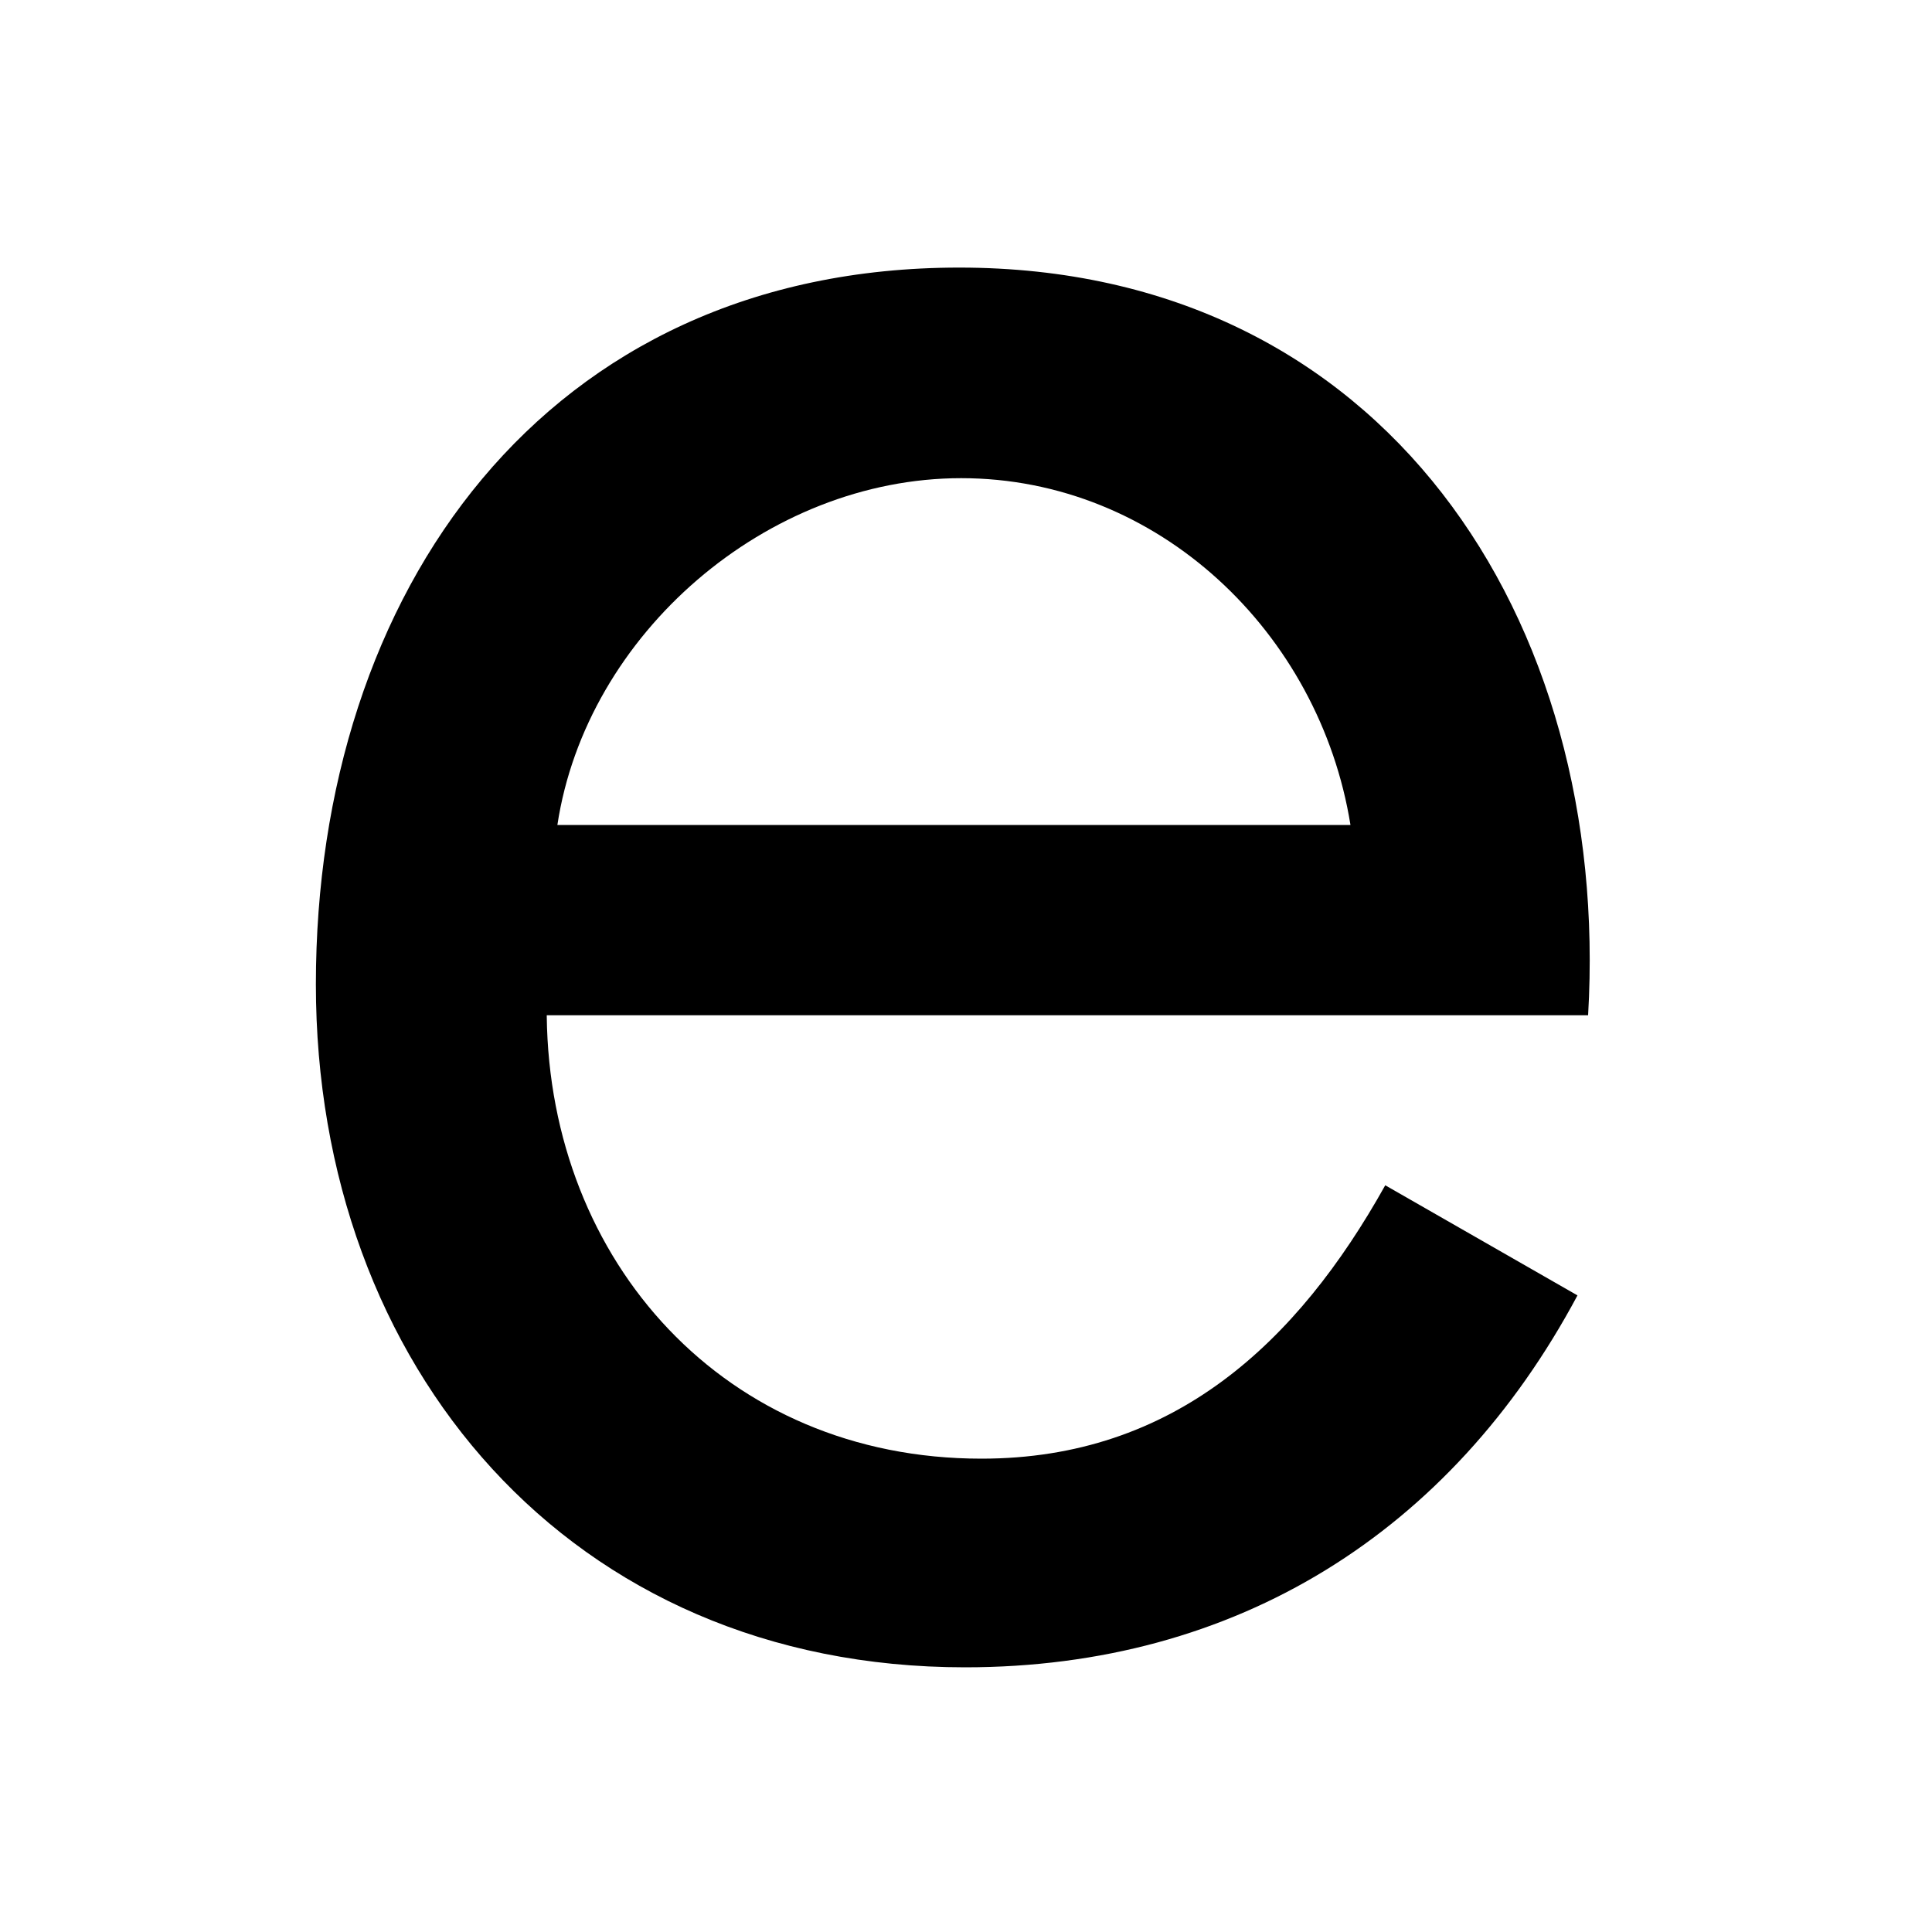
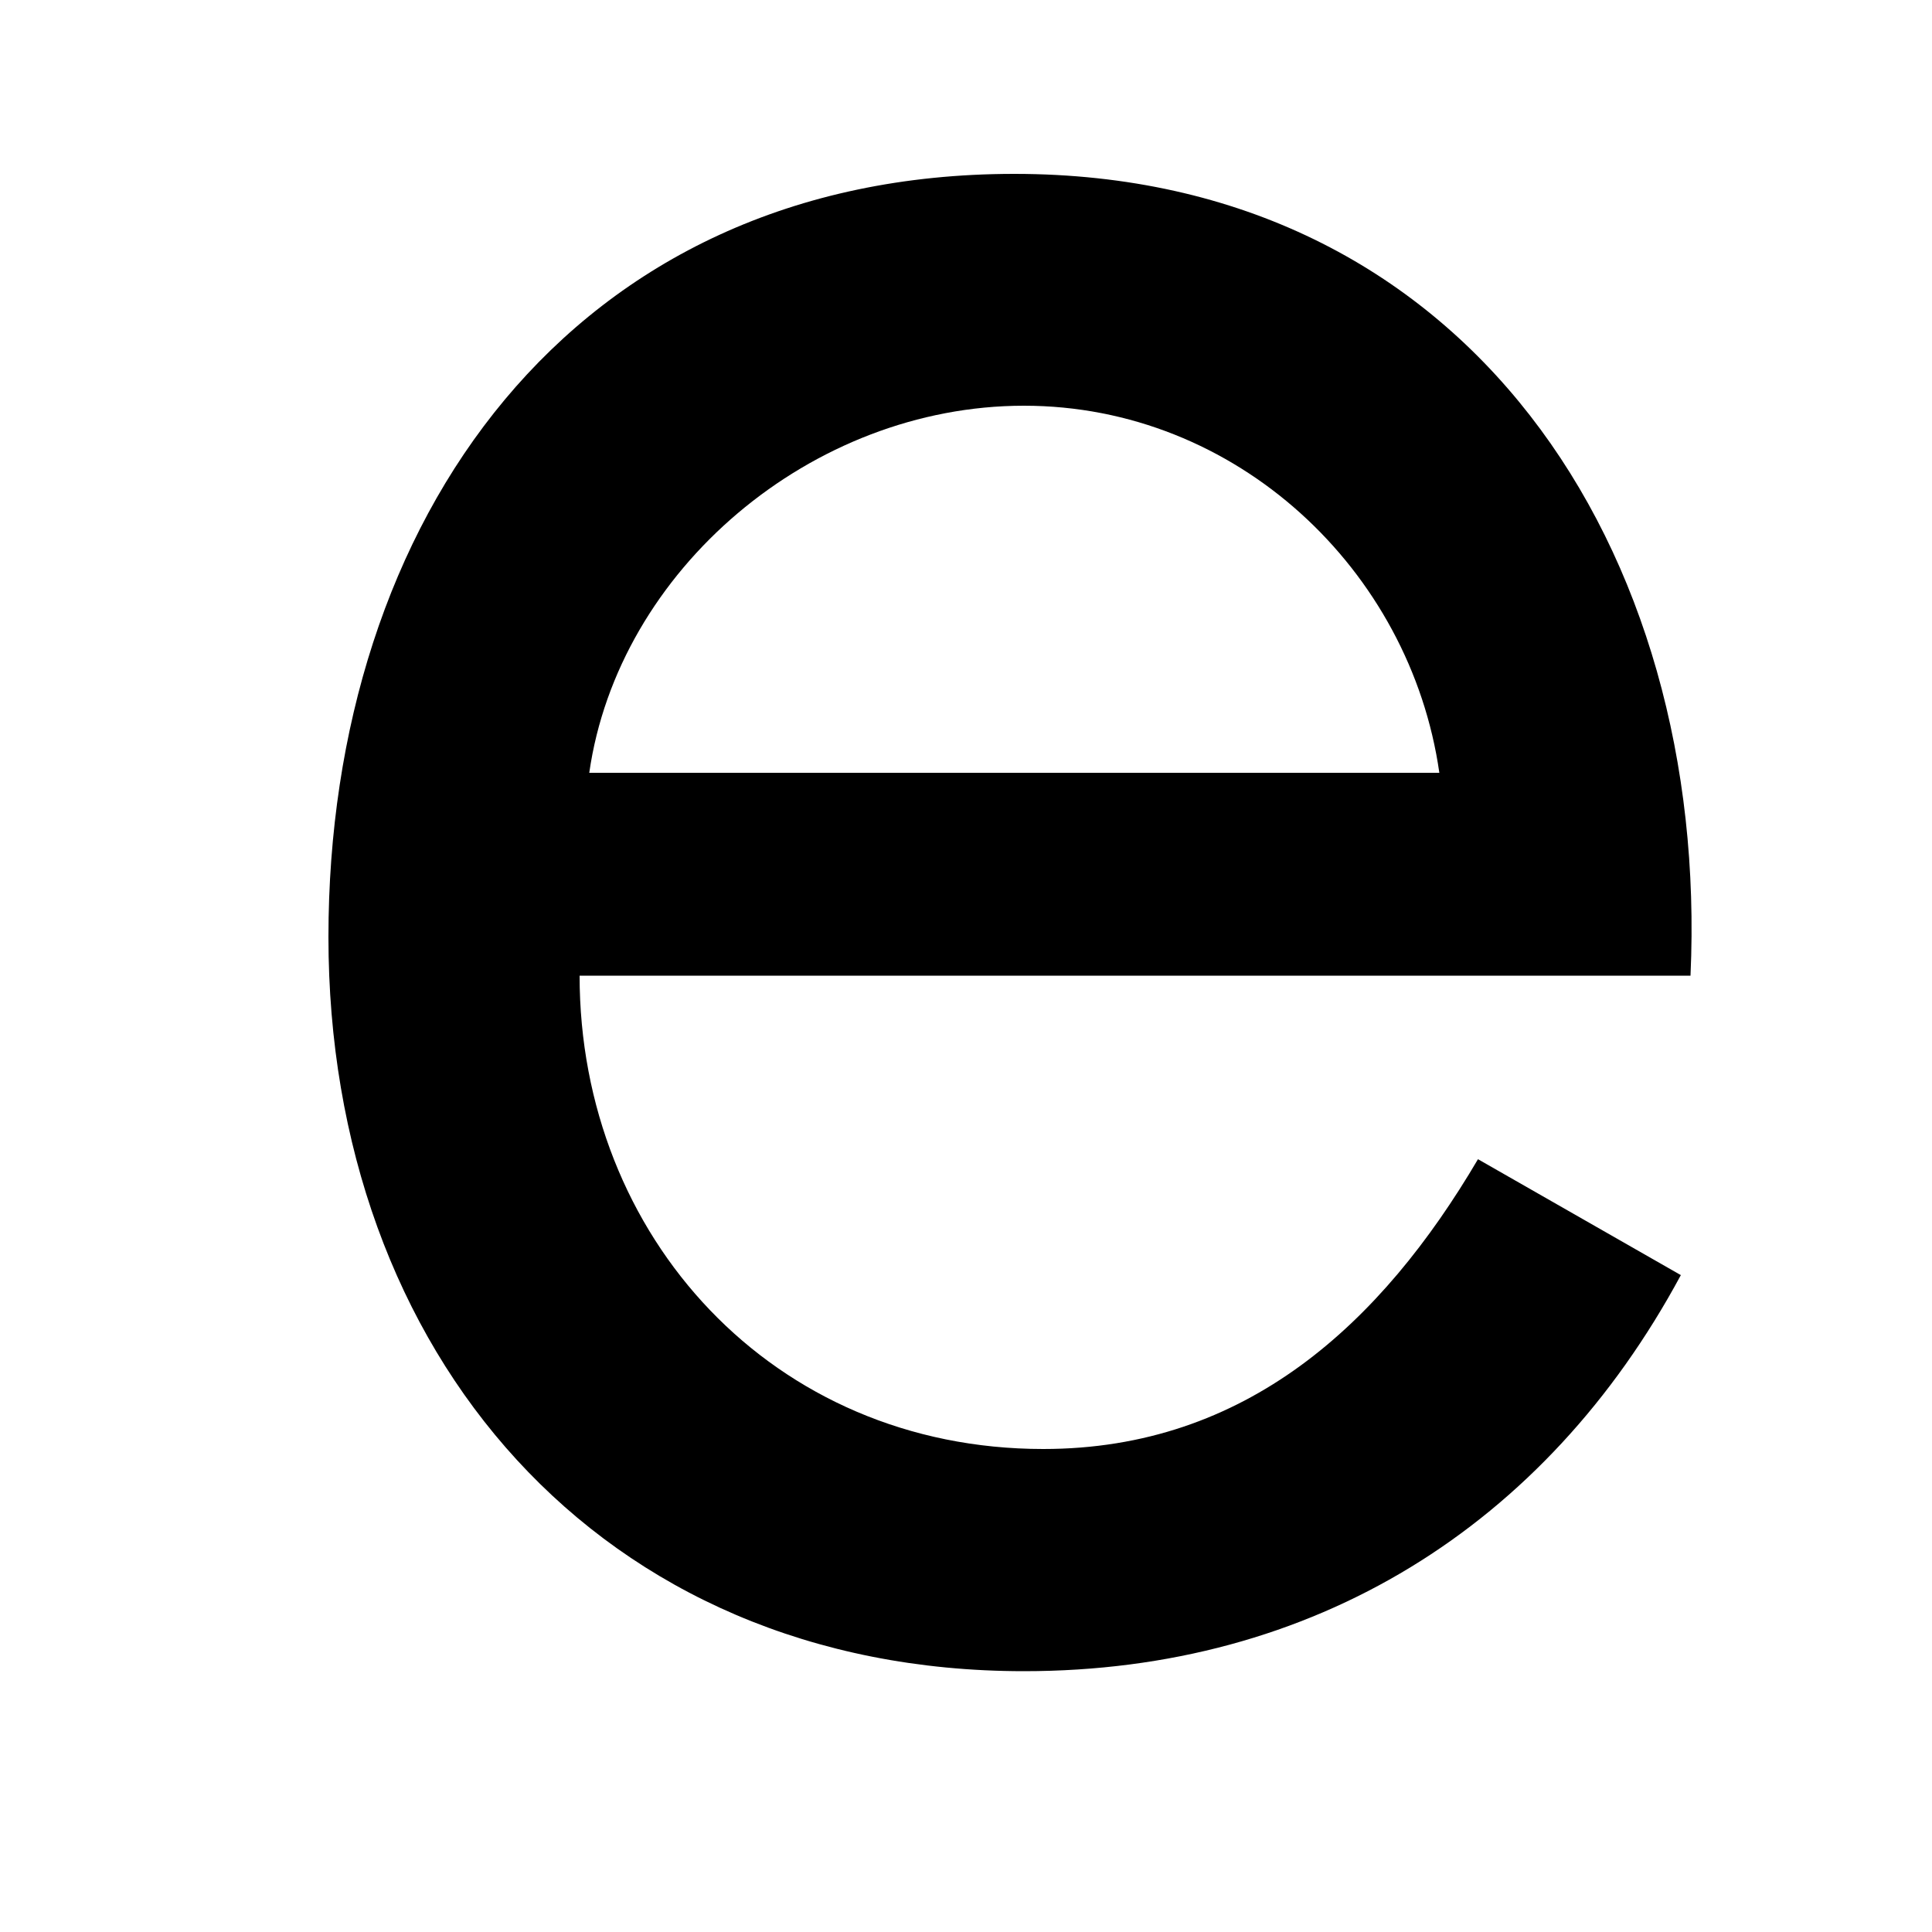
- <svg xmlns="http://www.w3.org/2000/svg" version="1.1" id="Ebene_1" x="0px" y="0px" viewBox="0 0 200 200" enable-background="new 0 0 200 200" xml:space="preserve">
+ <svg xmlns="http://www.w3.org/2000/svg" version="1.1" id="Ebene_1" x="0px" y="0px" viewBox="0 0 20 20" enable-background="new 0 0 20 20" xml:space="preserve">
  <g>
-     <path d="M56.6,105.2c0.3,25.4,18.4,45.8,45,45.8c19.9,0,32.7-12,41.8-28.3l19.9,11.4c-13.1,24.5-35.3,38.5-63.4,38.5   c-40.9,0-67.2-31.2-67.2-70.7c0-40.6,23.7-74.2,66.6-74.2c44.1,0,67.5,36.5,65.1,77.4H56.6z M139.8,85.4   c-3.2-19.9-19.9-35.9-40.3-35.9c-20.1,0-38.8,16.1-41.8,35.9H139.8z" />
+     <path d="M6,10.1c0,2.7,2,4.9,4.8,4.9c2.1,0,3.5-1.3,4.5-3l2.1,1.2c-1.4,2.6-3.8,4.1-6.8,4.1c-4.4,0-7.2-3.3-7.2-7.6   c0-4.3,2.5-7.9,7.1-7.9c4.7,0,7.2,3.9,7,8.3L6,10.1L6,10.1z M14.9,8c-0.3-2.1-2.1-3.8-4.3-3.8C8.4,4.2,6.4,5.9,6.1,8H14.9z" />
  </g>
</svg>
